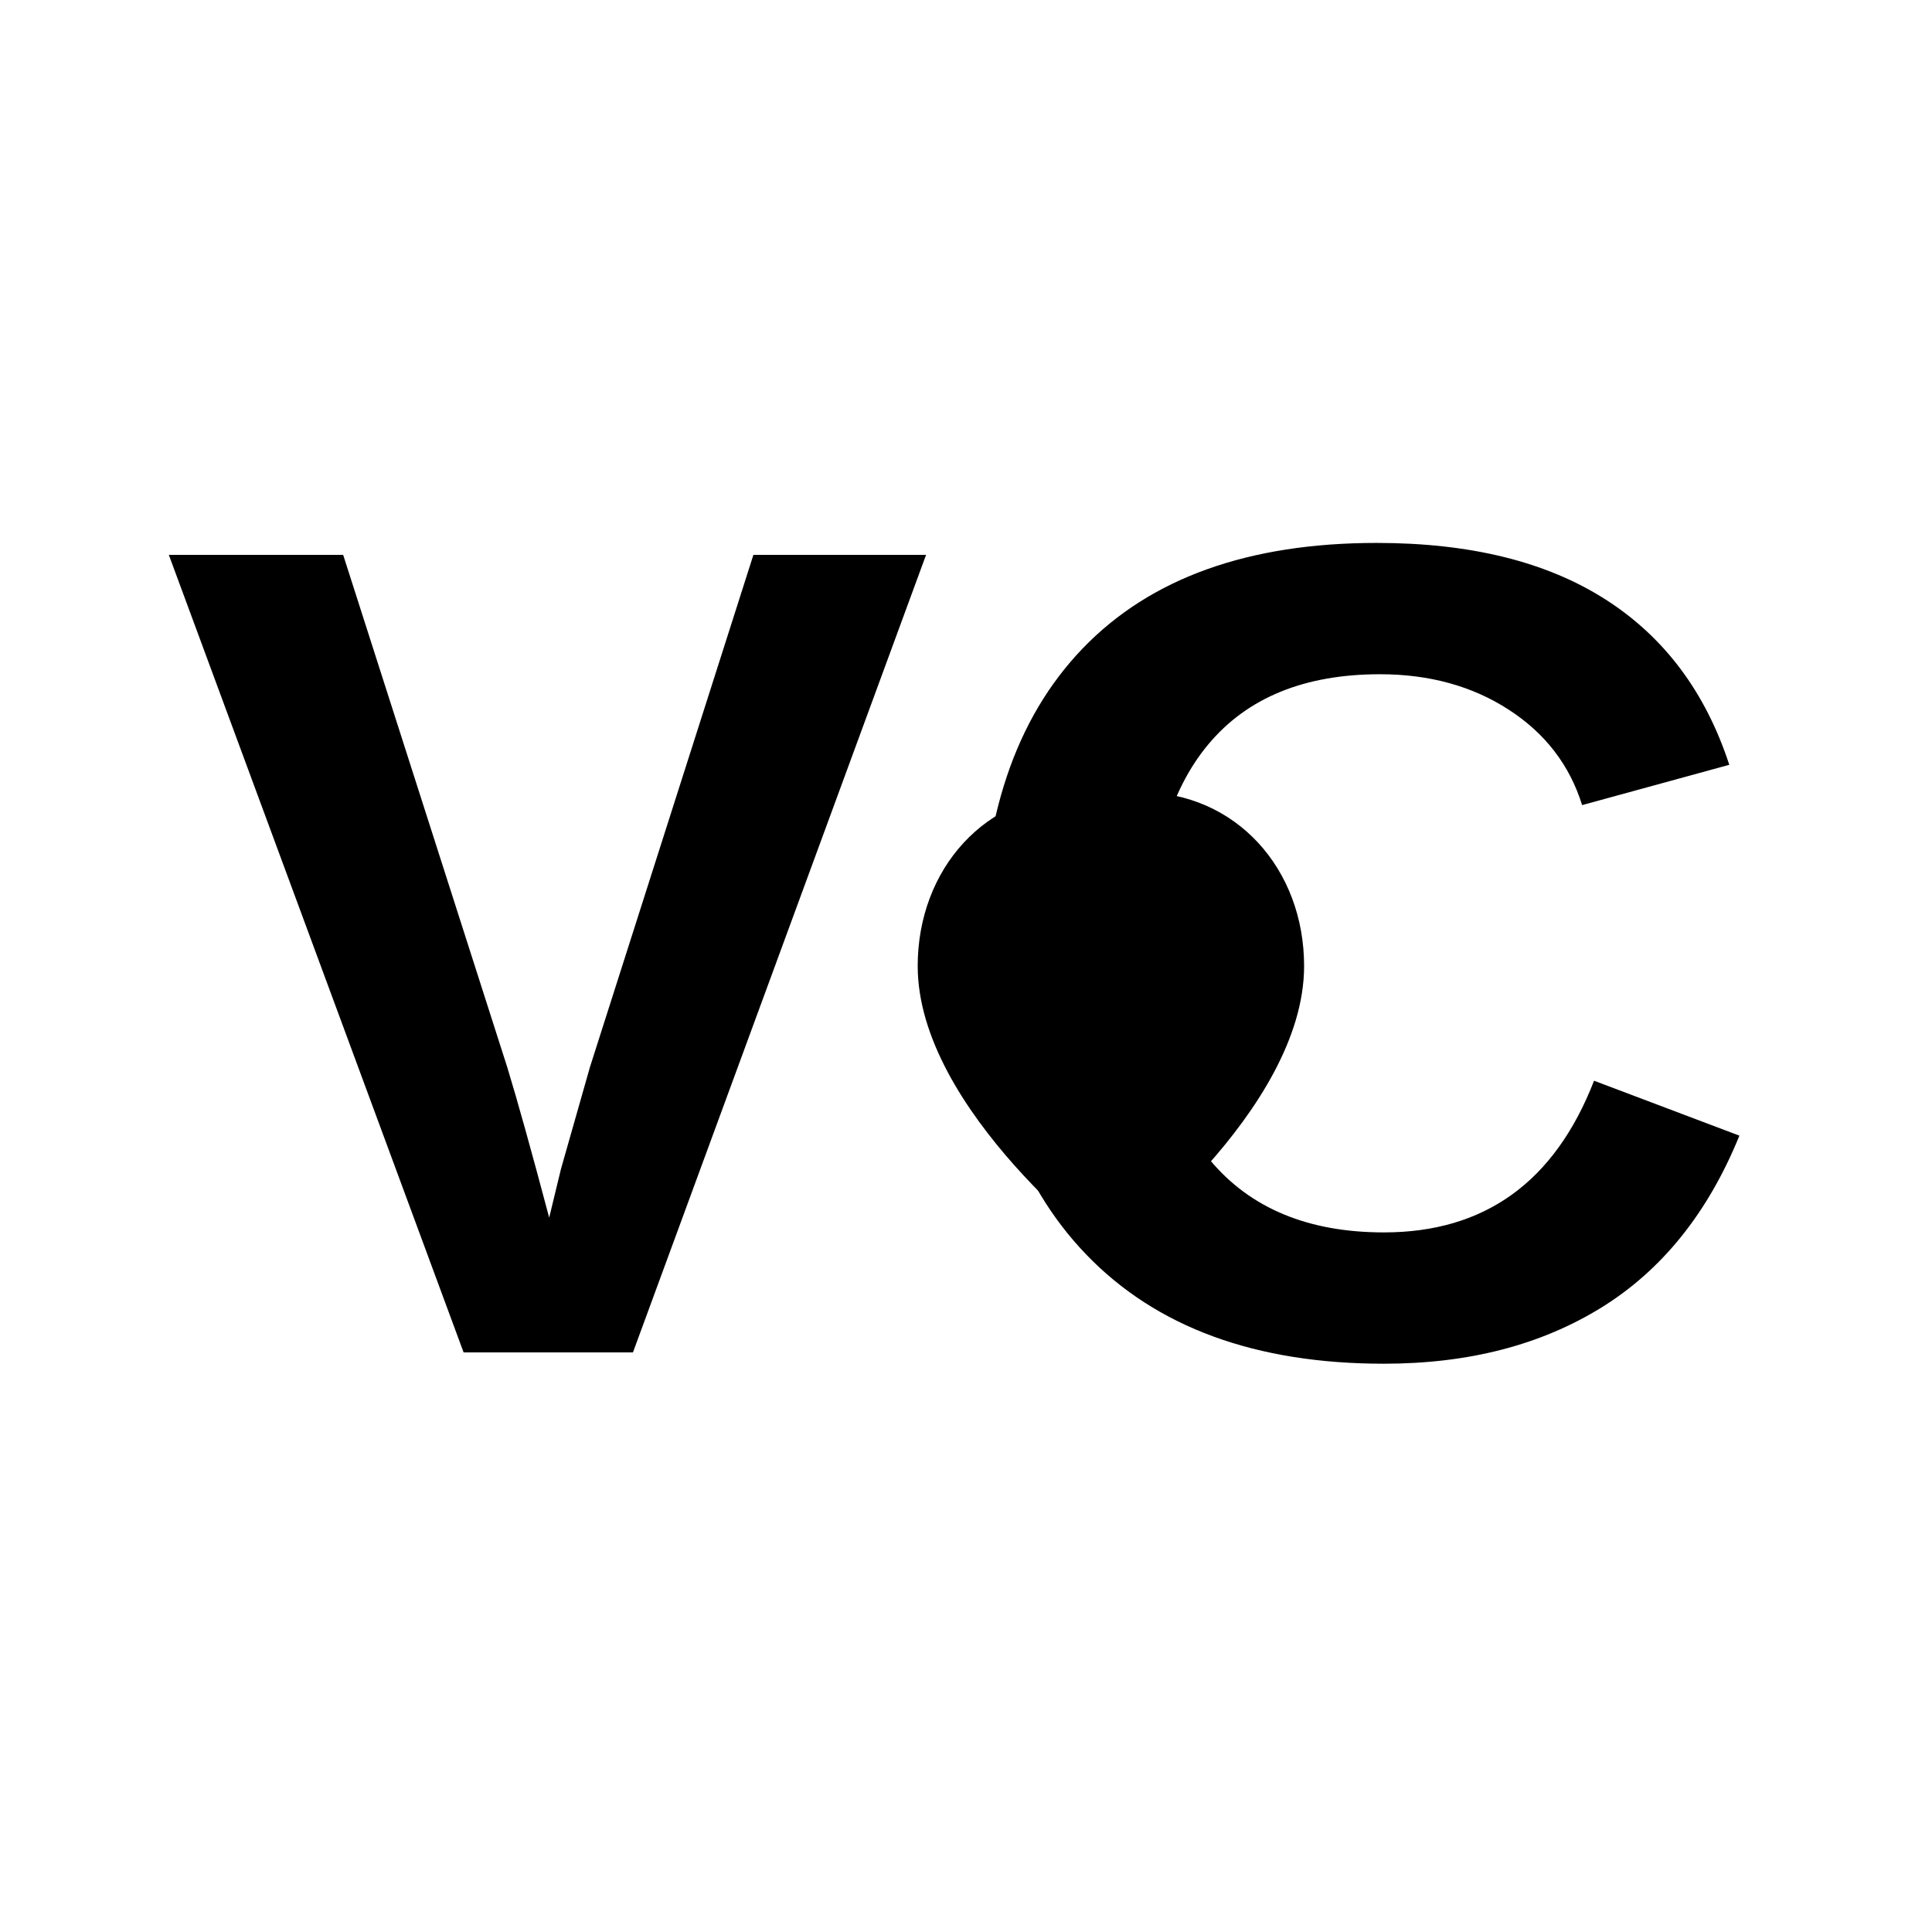
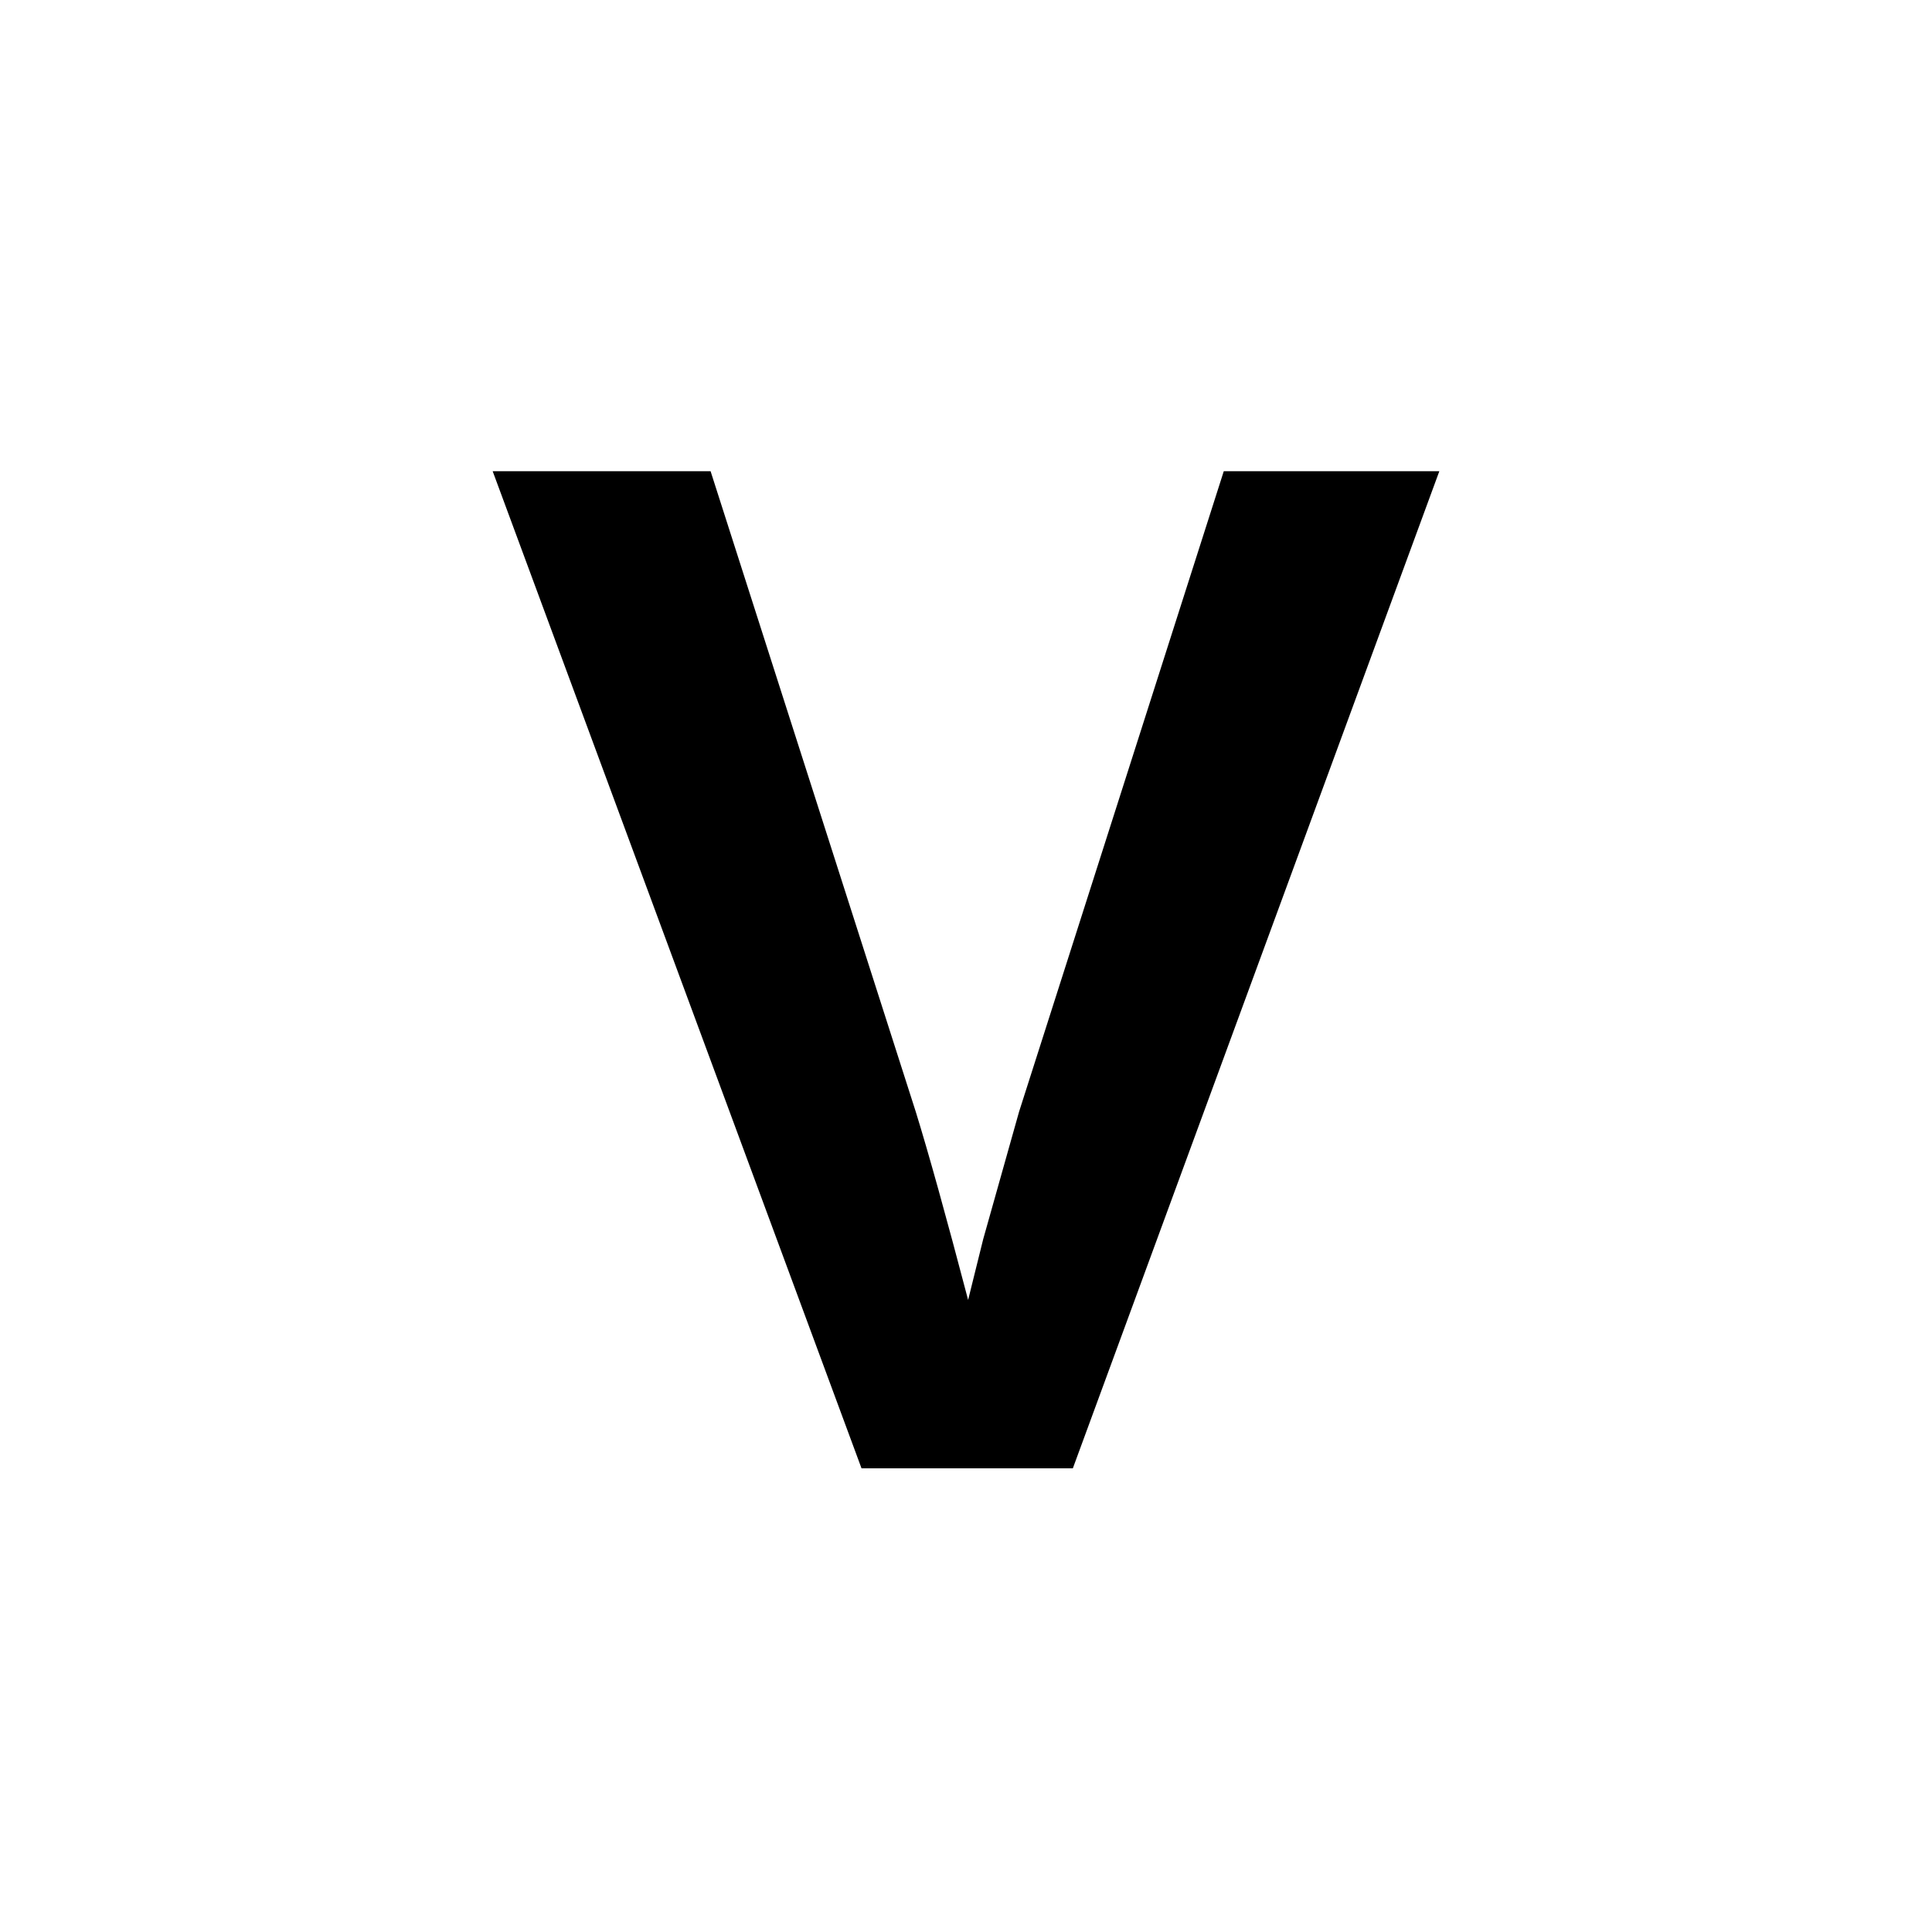
- <svg xmlns="http://www.w3.org/2000/svg" viewBox="0 0 200 200">
-   <defs>
-     <style>
-       .vc-text { font-family: 'Arial', 'Helvetica', sans-serif; font-size: 120px; font-weight: 900; fill: #000; }
-       .vc-heart { fill: #000; }
-     </style>
-   </defs>
-   <text x="100" y="140" text-anchor="middle" class="vc-text">VC</text>
-   <path class="vc-heart" d="M 100 70 C 100 60 92 52 82 52 C 72 52 65 60 65 70 C 65 85 85 100 85 100 C 85 100 105 85 105 70 C 105 60 98 52 88 52 C 78 52 70 60 70 70 Z" transform="translate(30, 30)" />
+ <svg xmlns="http://www.w3.org/2000/svg" viewBox="0 0 64 64">
+   <text x="50%" y="50%" dominant-baseline="central" text-anchor="middle" fill="#000" font-family="Poppins, Arial, Helvetica, sans-serif" font-size="48" font-weight="700">V</text>
</svg>
